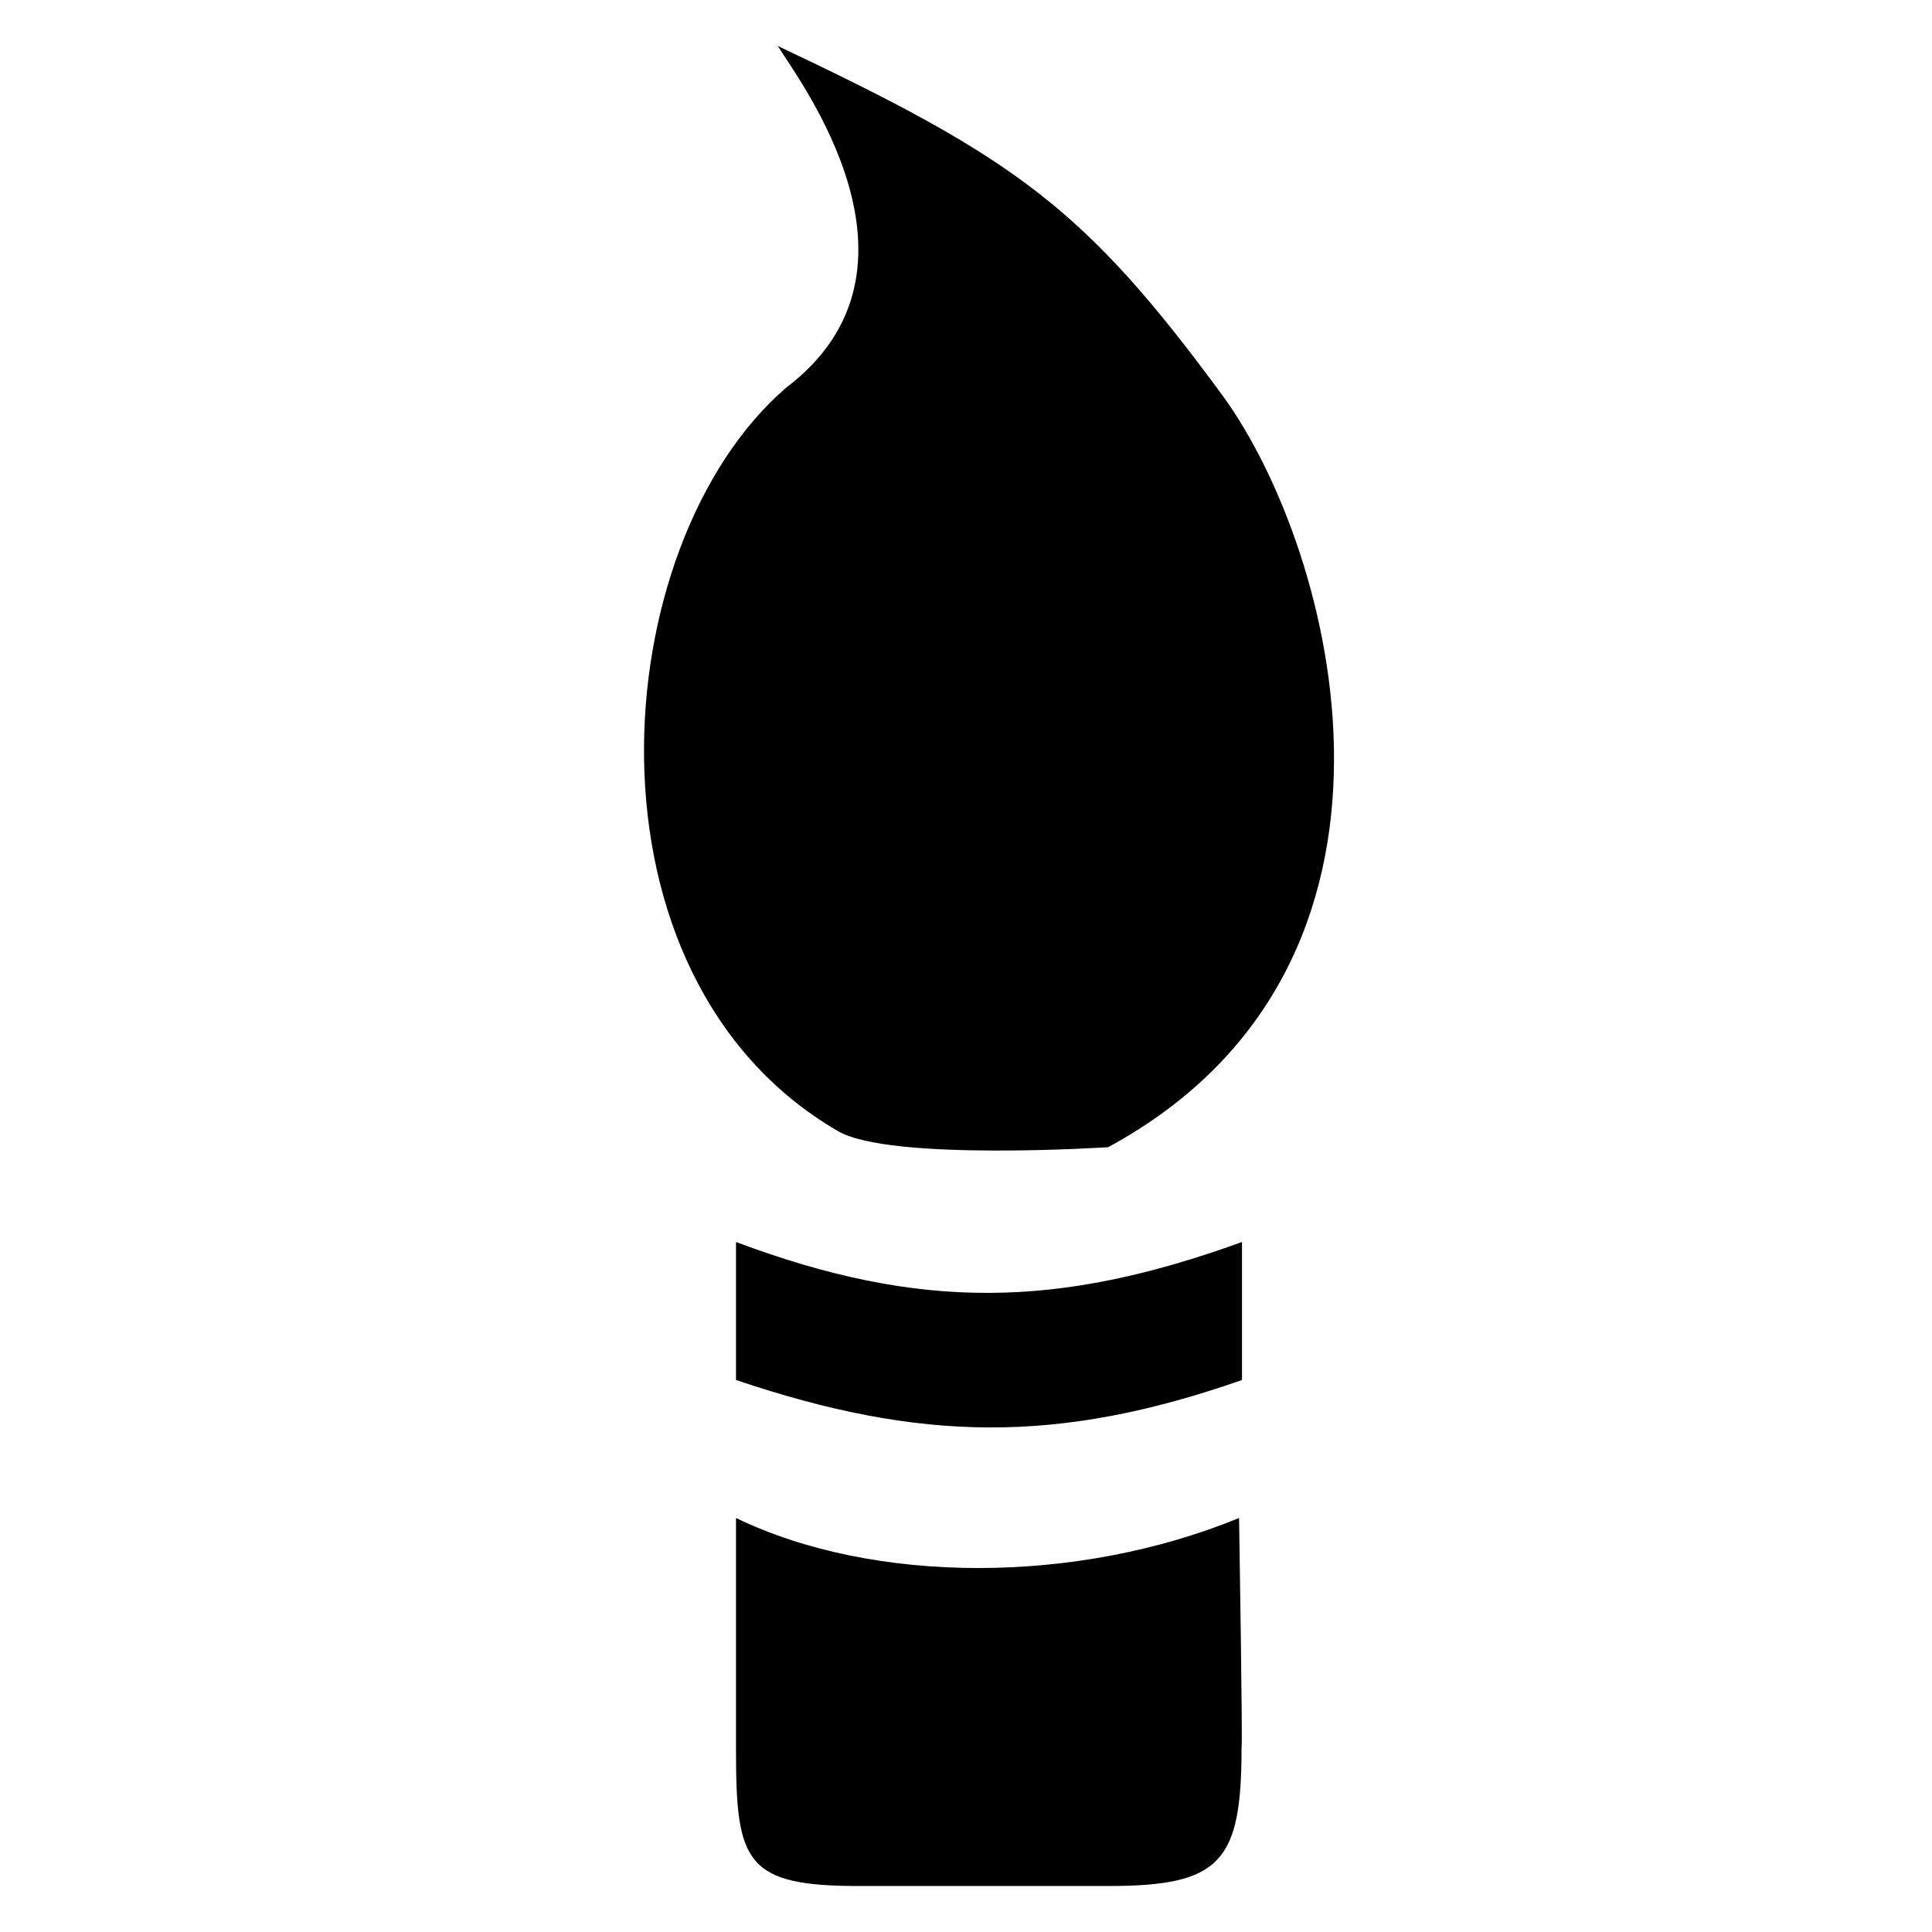
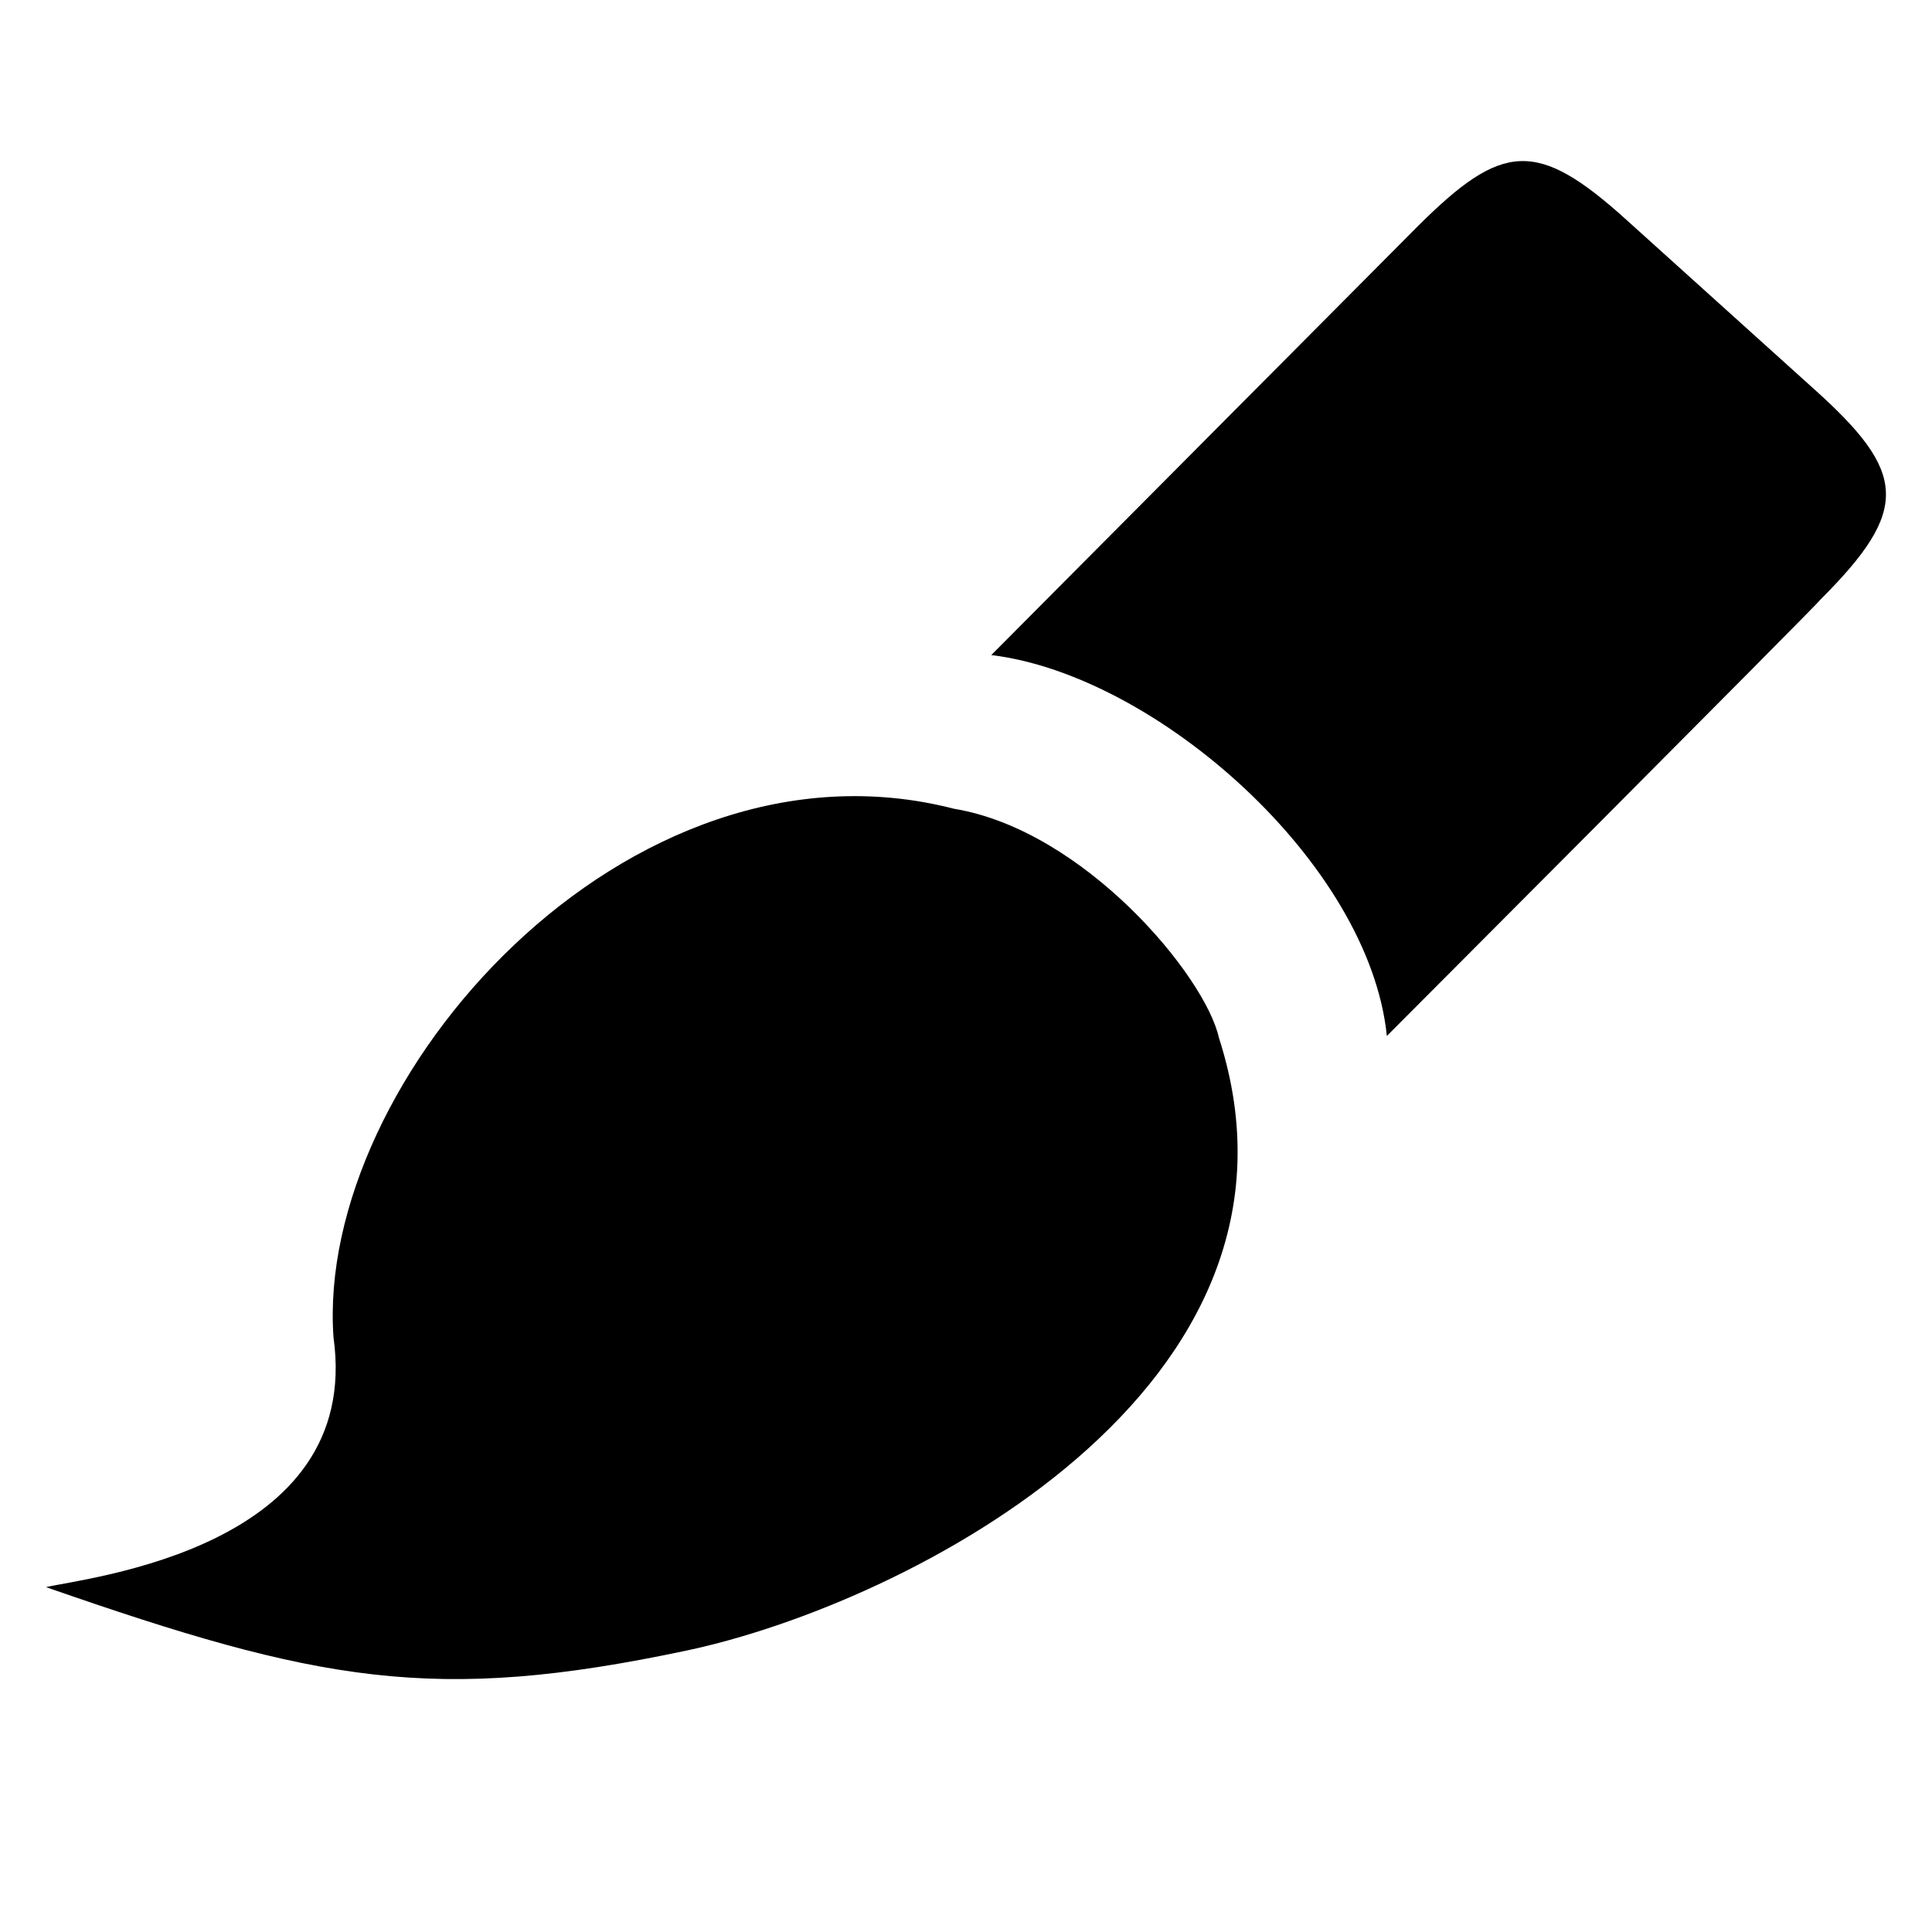
<svg xmlns="http://www.w3.org/2000/svg" version="1.1" baseProfile="tiny" id="Layer_1" x="0px" y="0px" width="42px" height="42px" viewBox="-0.5 0.5 42 42" xml:space="preserve">
-   <path d="M23.59,25.439c7.333-3.979,4.93-12.989,2.494-16.331c-3.007-4.1-4.516-5.17-9.676-7.609c0.433,0.71,3.602,4.84,0.181,7.43  c-3.952,3.41-4.656,12.8,1.127,16.16C18.843,25.75,23.59,25.439,23.59,25.439z M15.5,27.5v3c4,1.35,7,1.4,11,0v-3  C22.5,28.95,19.5,29,15.5,27.5z M15.5,33.5v5.05c0,2.44,0.204,2.96,2.719,2.95h5.387c2.436,0,2.884-0.529,2.884-3  c0.028-0.011-0.054-5-0.054-5C22.904,34.95,18.5,34.95,15.5,33.5z" />
+   <path d="M21.049,14.741c3.58,0.43,8.219,4.52,8.6,8.28c0,0,9.449-9.471,9.439-9.5c1.939-1.94,1.87-2.75-0.15-4.561l-4.08-3.68  c-1.948-1.76-2.698-1.69-4.528,0.13L21.049,14.741z M25.999,23.062c-0.3-1.351-2.929-4.512-5.759-4.98  c-7.1-1.83-13.89,5.88-13.49,11.491c0.641,4.581-5.35,5.22-6.25,5.43c5.92,2.062,8.439,2.541,13.919,1.38  C19.199,35.374,28.449,30.673,25.999,23.062z" />
</svg>
